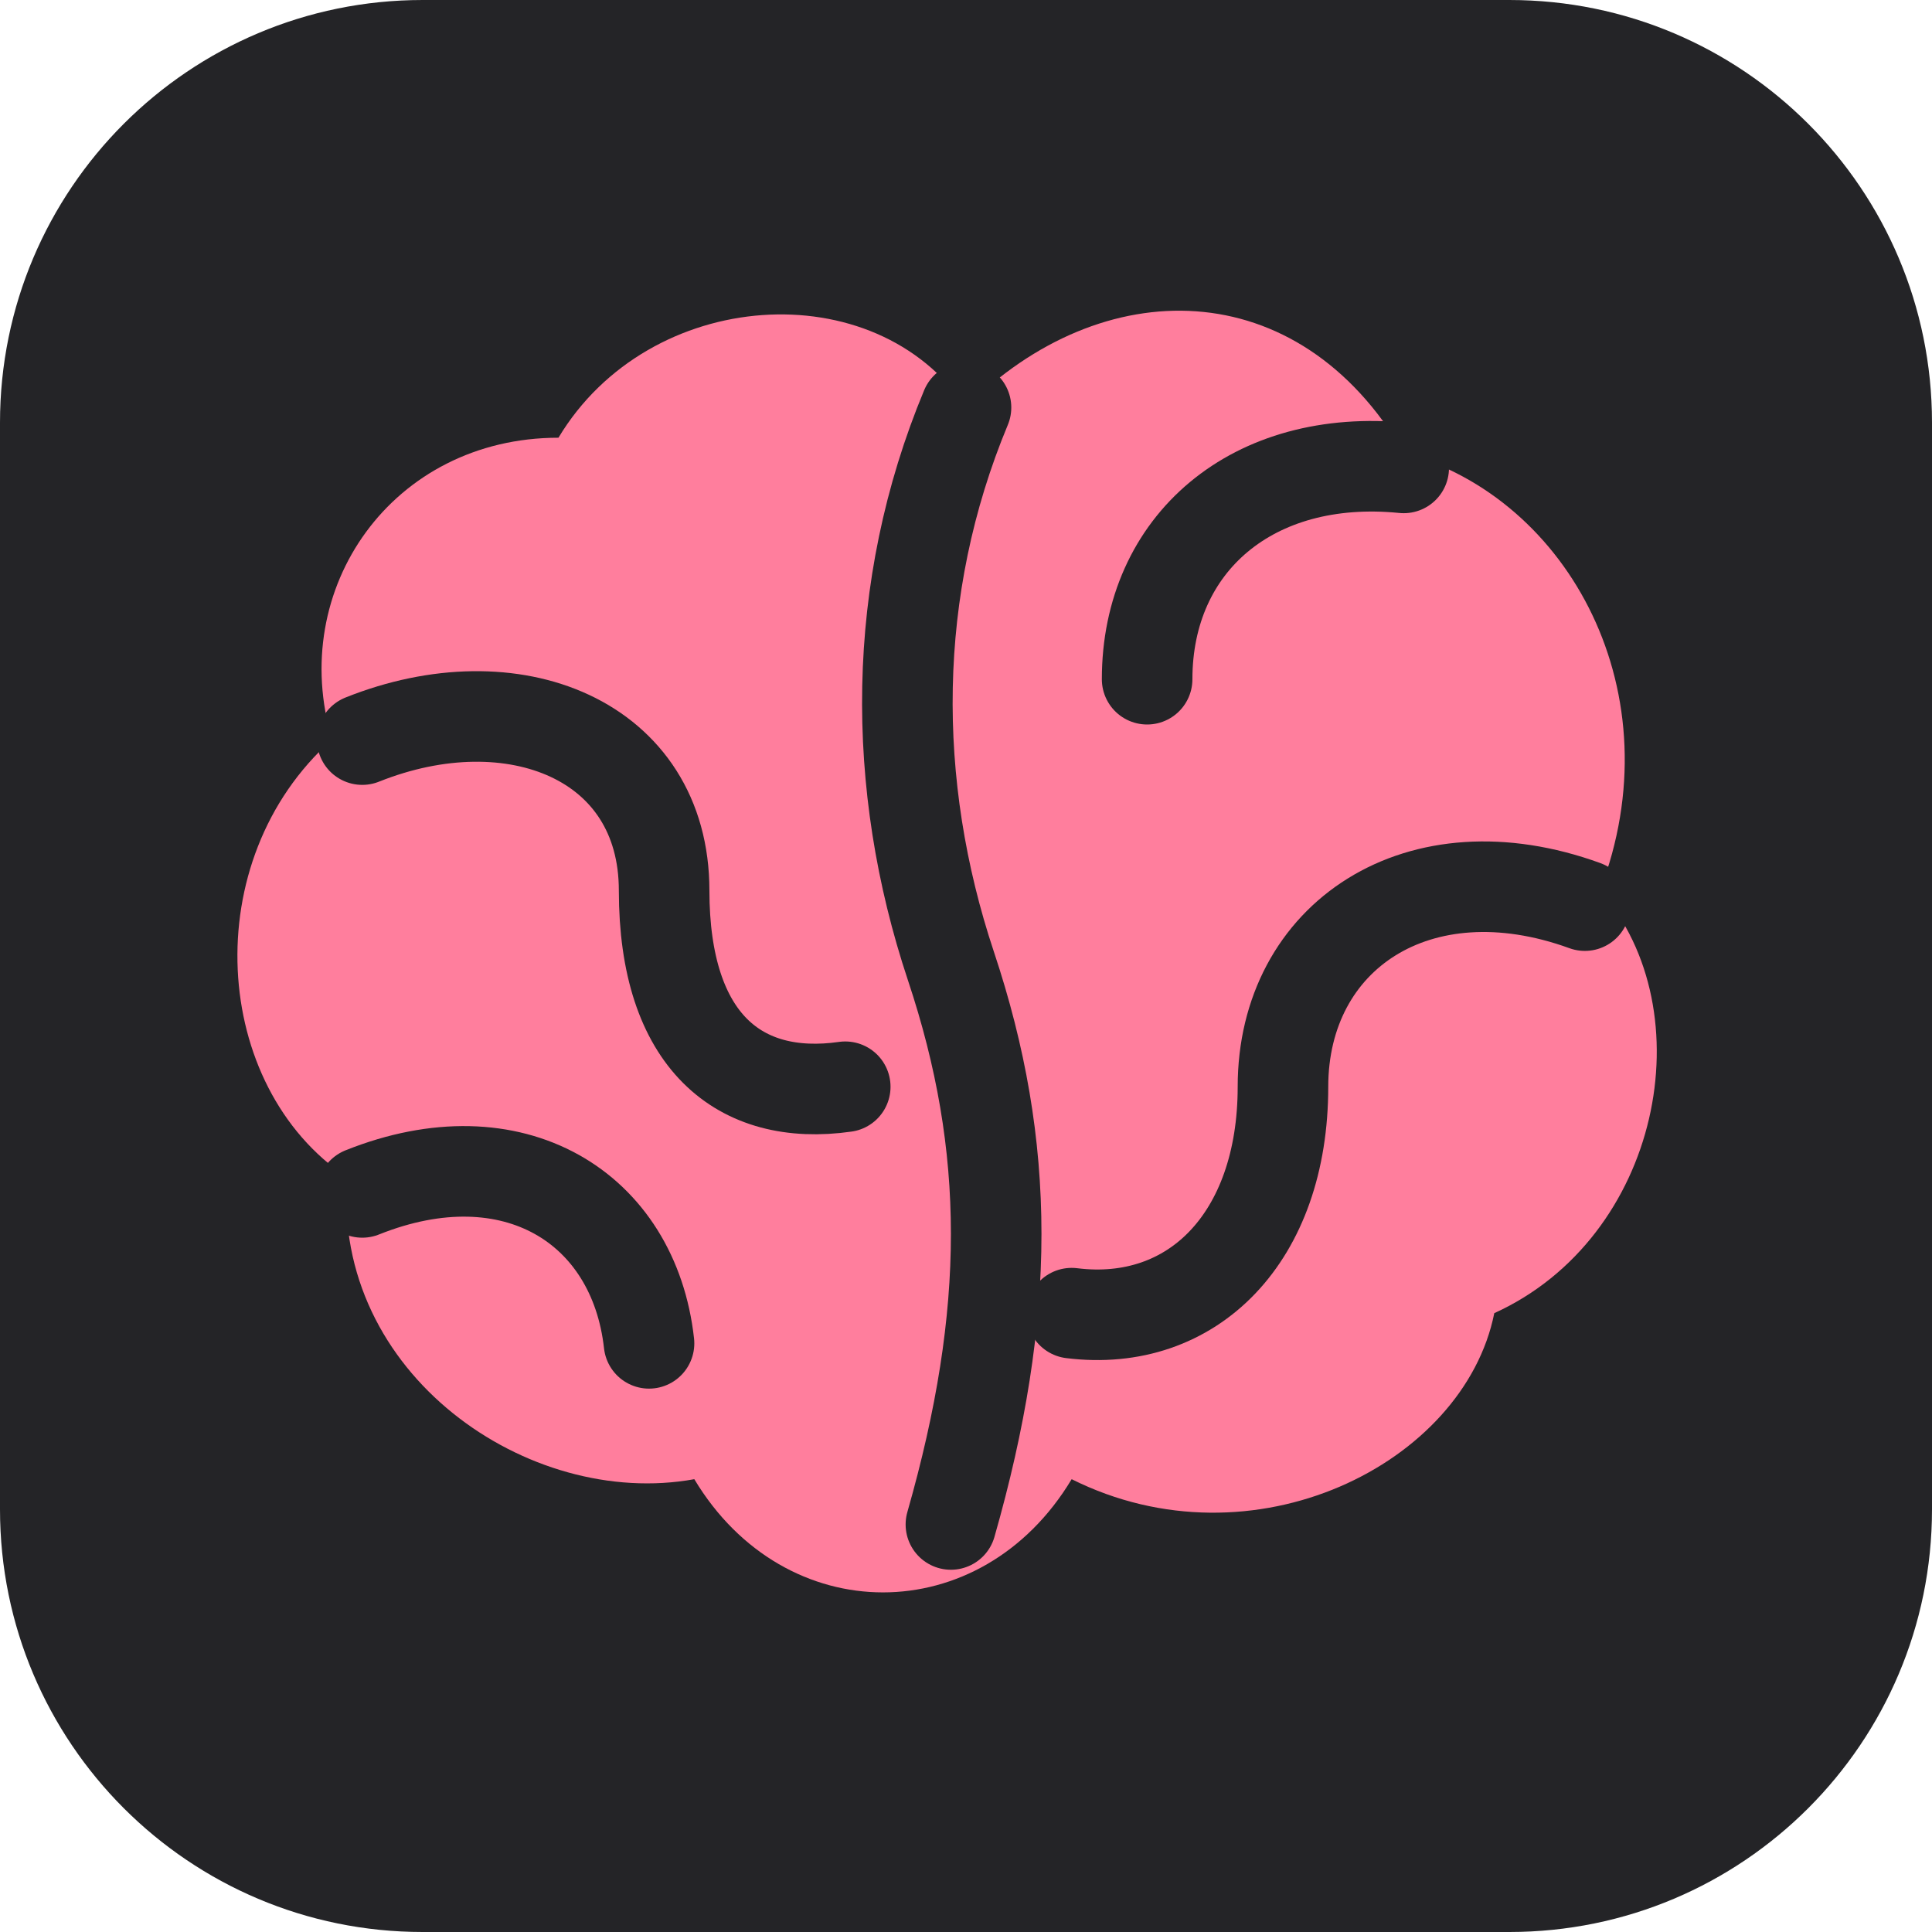
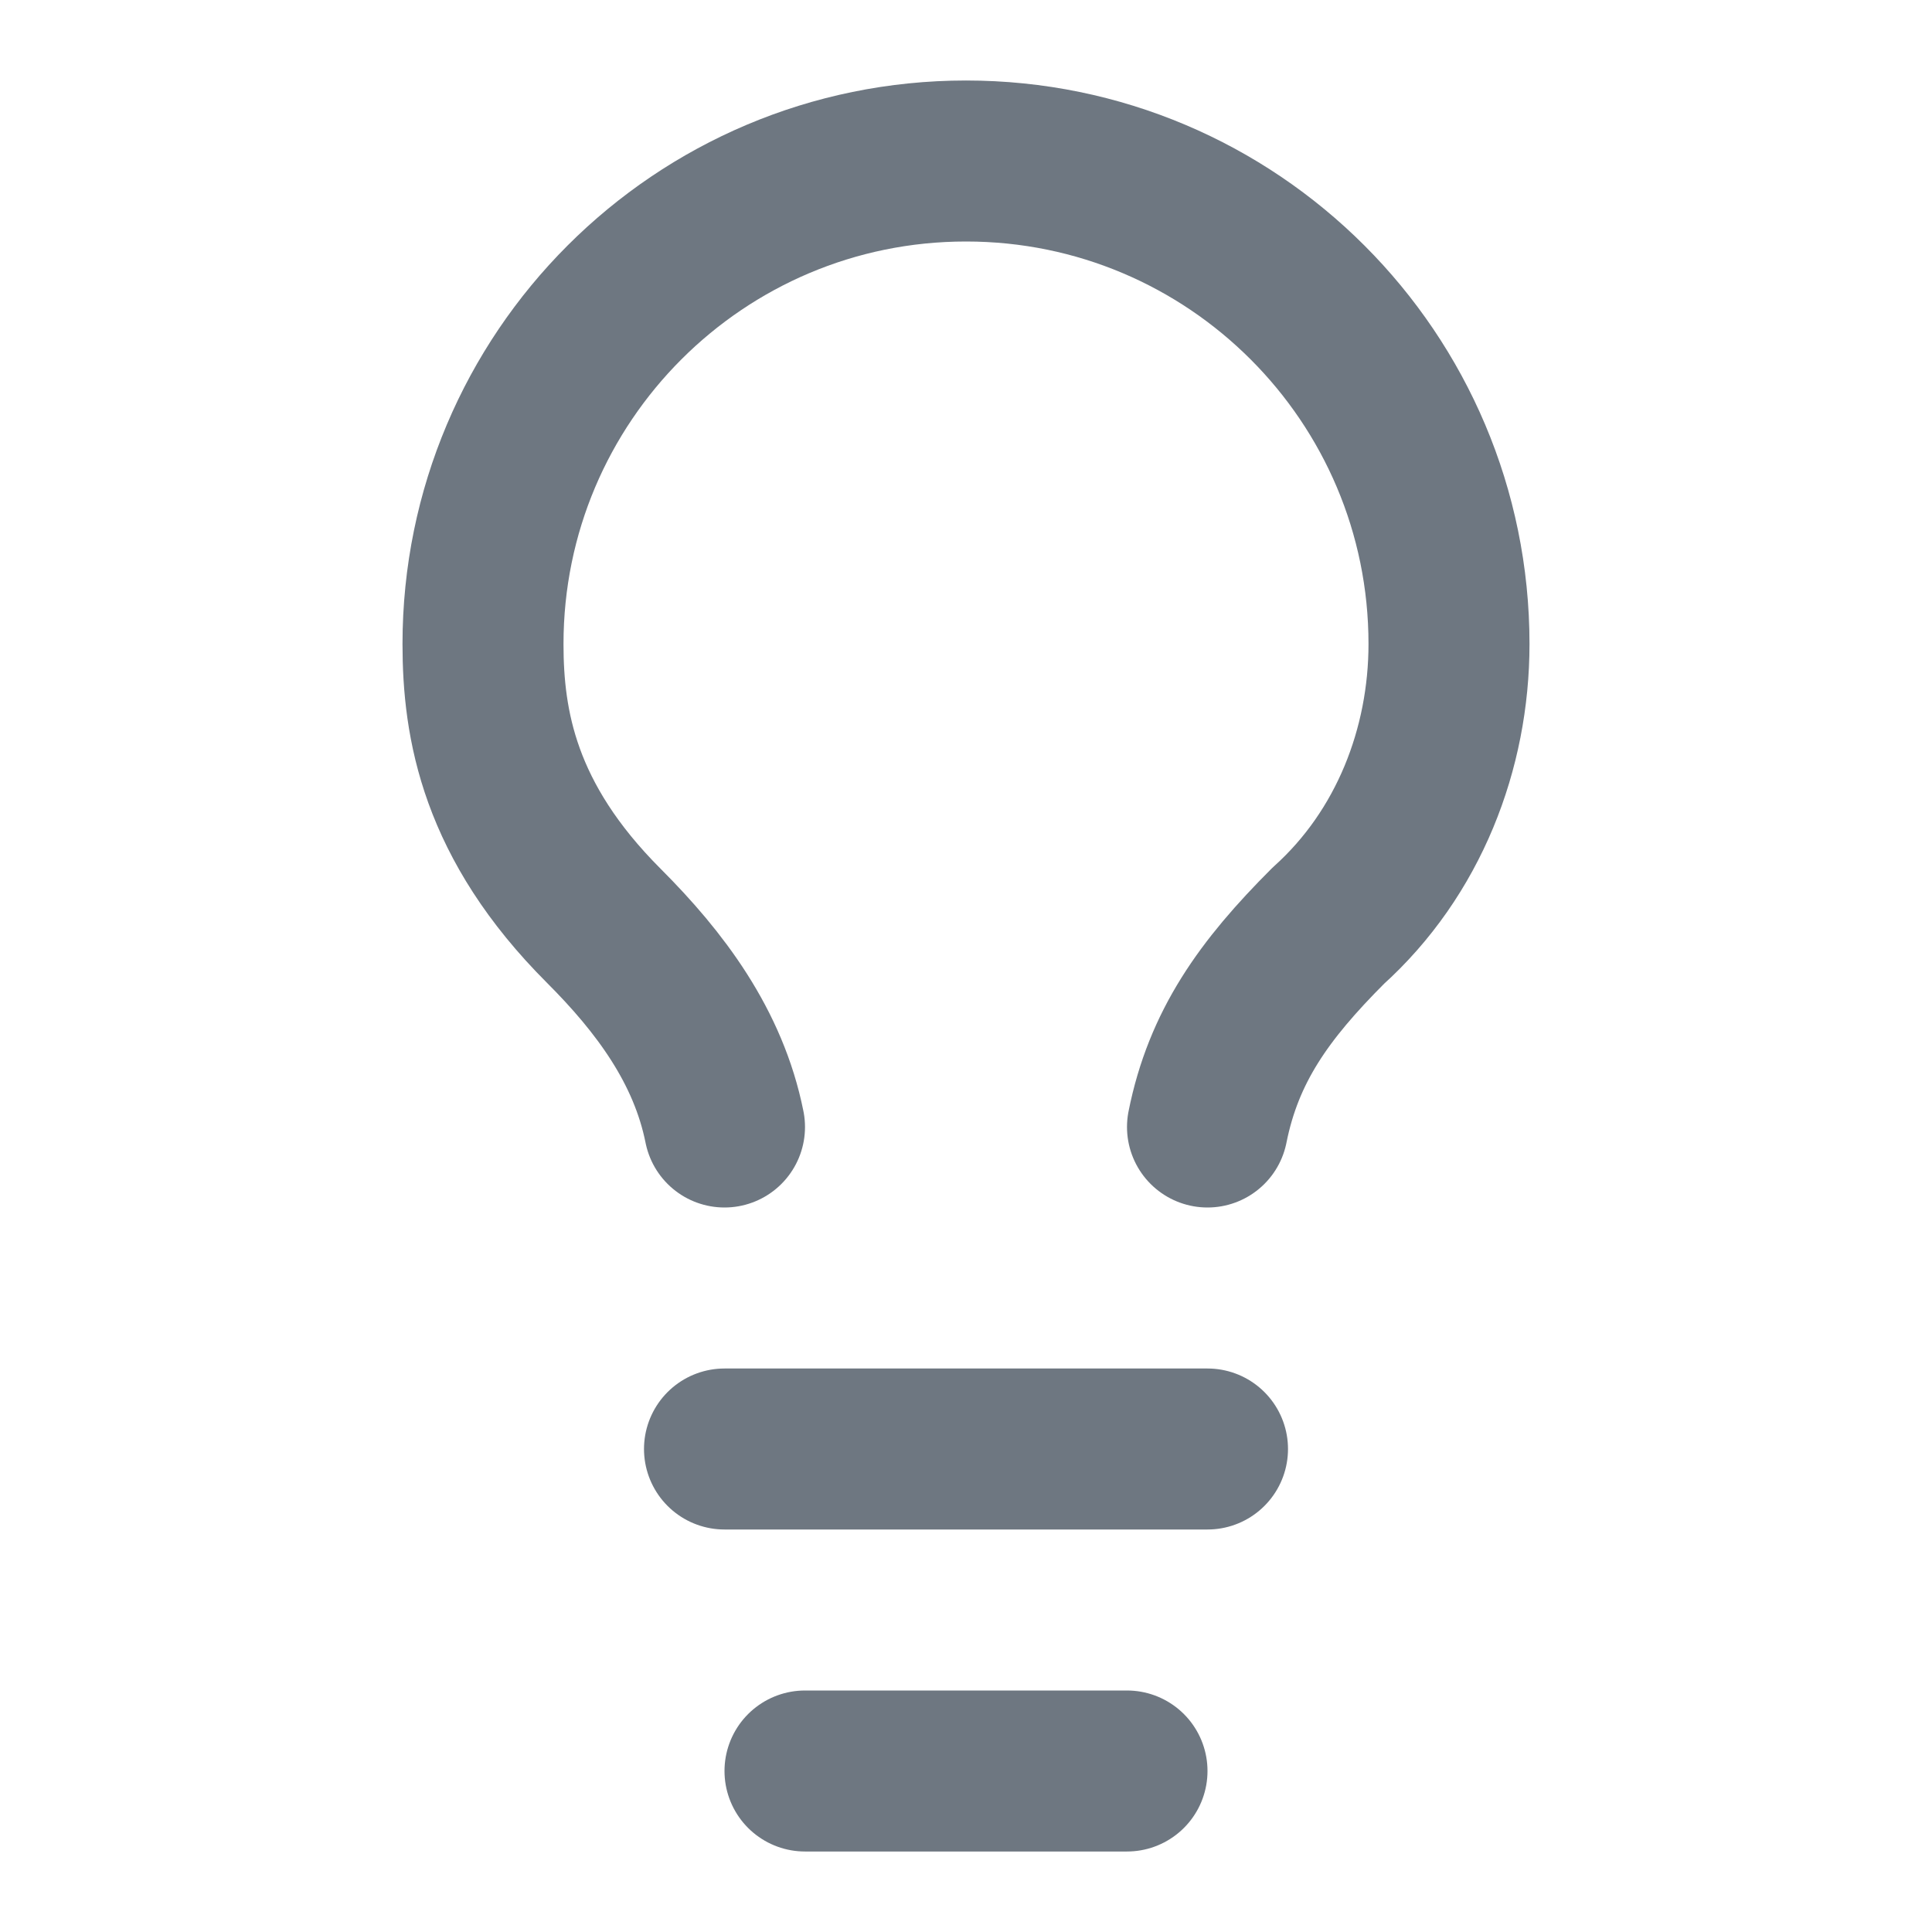
- <svg xmlns="http://www.w3.org/2000/svg" width="256" height="256" viewBox="0 0 128 128">
-   <rect width="128" height="128" rx="28" fill="#242427" />
-   <path d="M64 27c-6-9-21-8-27 2-11 0-18 10-15 20-9 8-8 23 1 29-1 13 12 22 23 20 6 10 19 10 25 0 12 6 26-1 28-11 11-5 14-20 7-28 5-13-2-26-13-29-7-12-20-12-29-3Z" fill="#ff7e9d" />
-   <g fill="none" stroke="#242427" stroke-width="6" stroke-linecap="round" stroke-linejoin="round">
-     <path d="M64 27c-5 12-5 25-1 37s4 23 0 37" />
-     <path d="M24 49c10-4 20 0 20 10s5 14 12 13" />
-     <path d="M24 79c10-4 18 1 19 10" />
-     <path d="M93 31c-10-1-17 5-17 14" />
-     <path d="M105 60c-11-4-20 2-20 12s-6 16-14 15" />
-   </g>
+ <svg xmlns="http://www.w3.org/2000/svg" width="512" height="512" viewBox="0 0 24 24" fill="none" stroke="#6e7781" stroke-width="2" stroke-linecap="round" stroke-linejoin="round">
+   <path d="M15 14c.2-1 .7-1.7 1.5-2.5 1-.9 1.5-2.2 1.5-3.5A6 6 0 0 0 6 8c0 1 .2 2.2 1.5 3.5.7.7 1.3 1.5 1.5 2.5" />
+   <path d="M9 18h6" />
+   <path d="M10 22h4" />
</svg>
